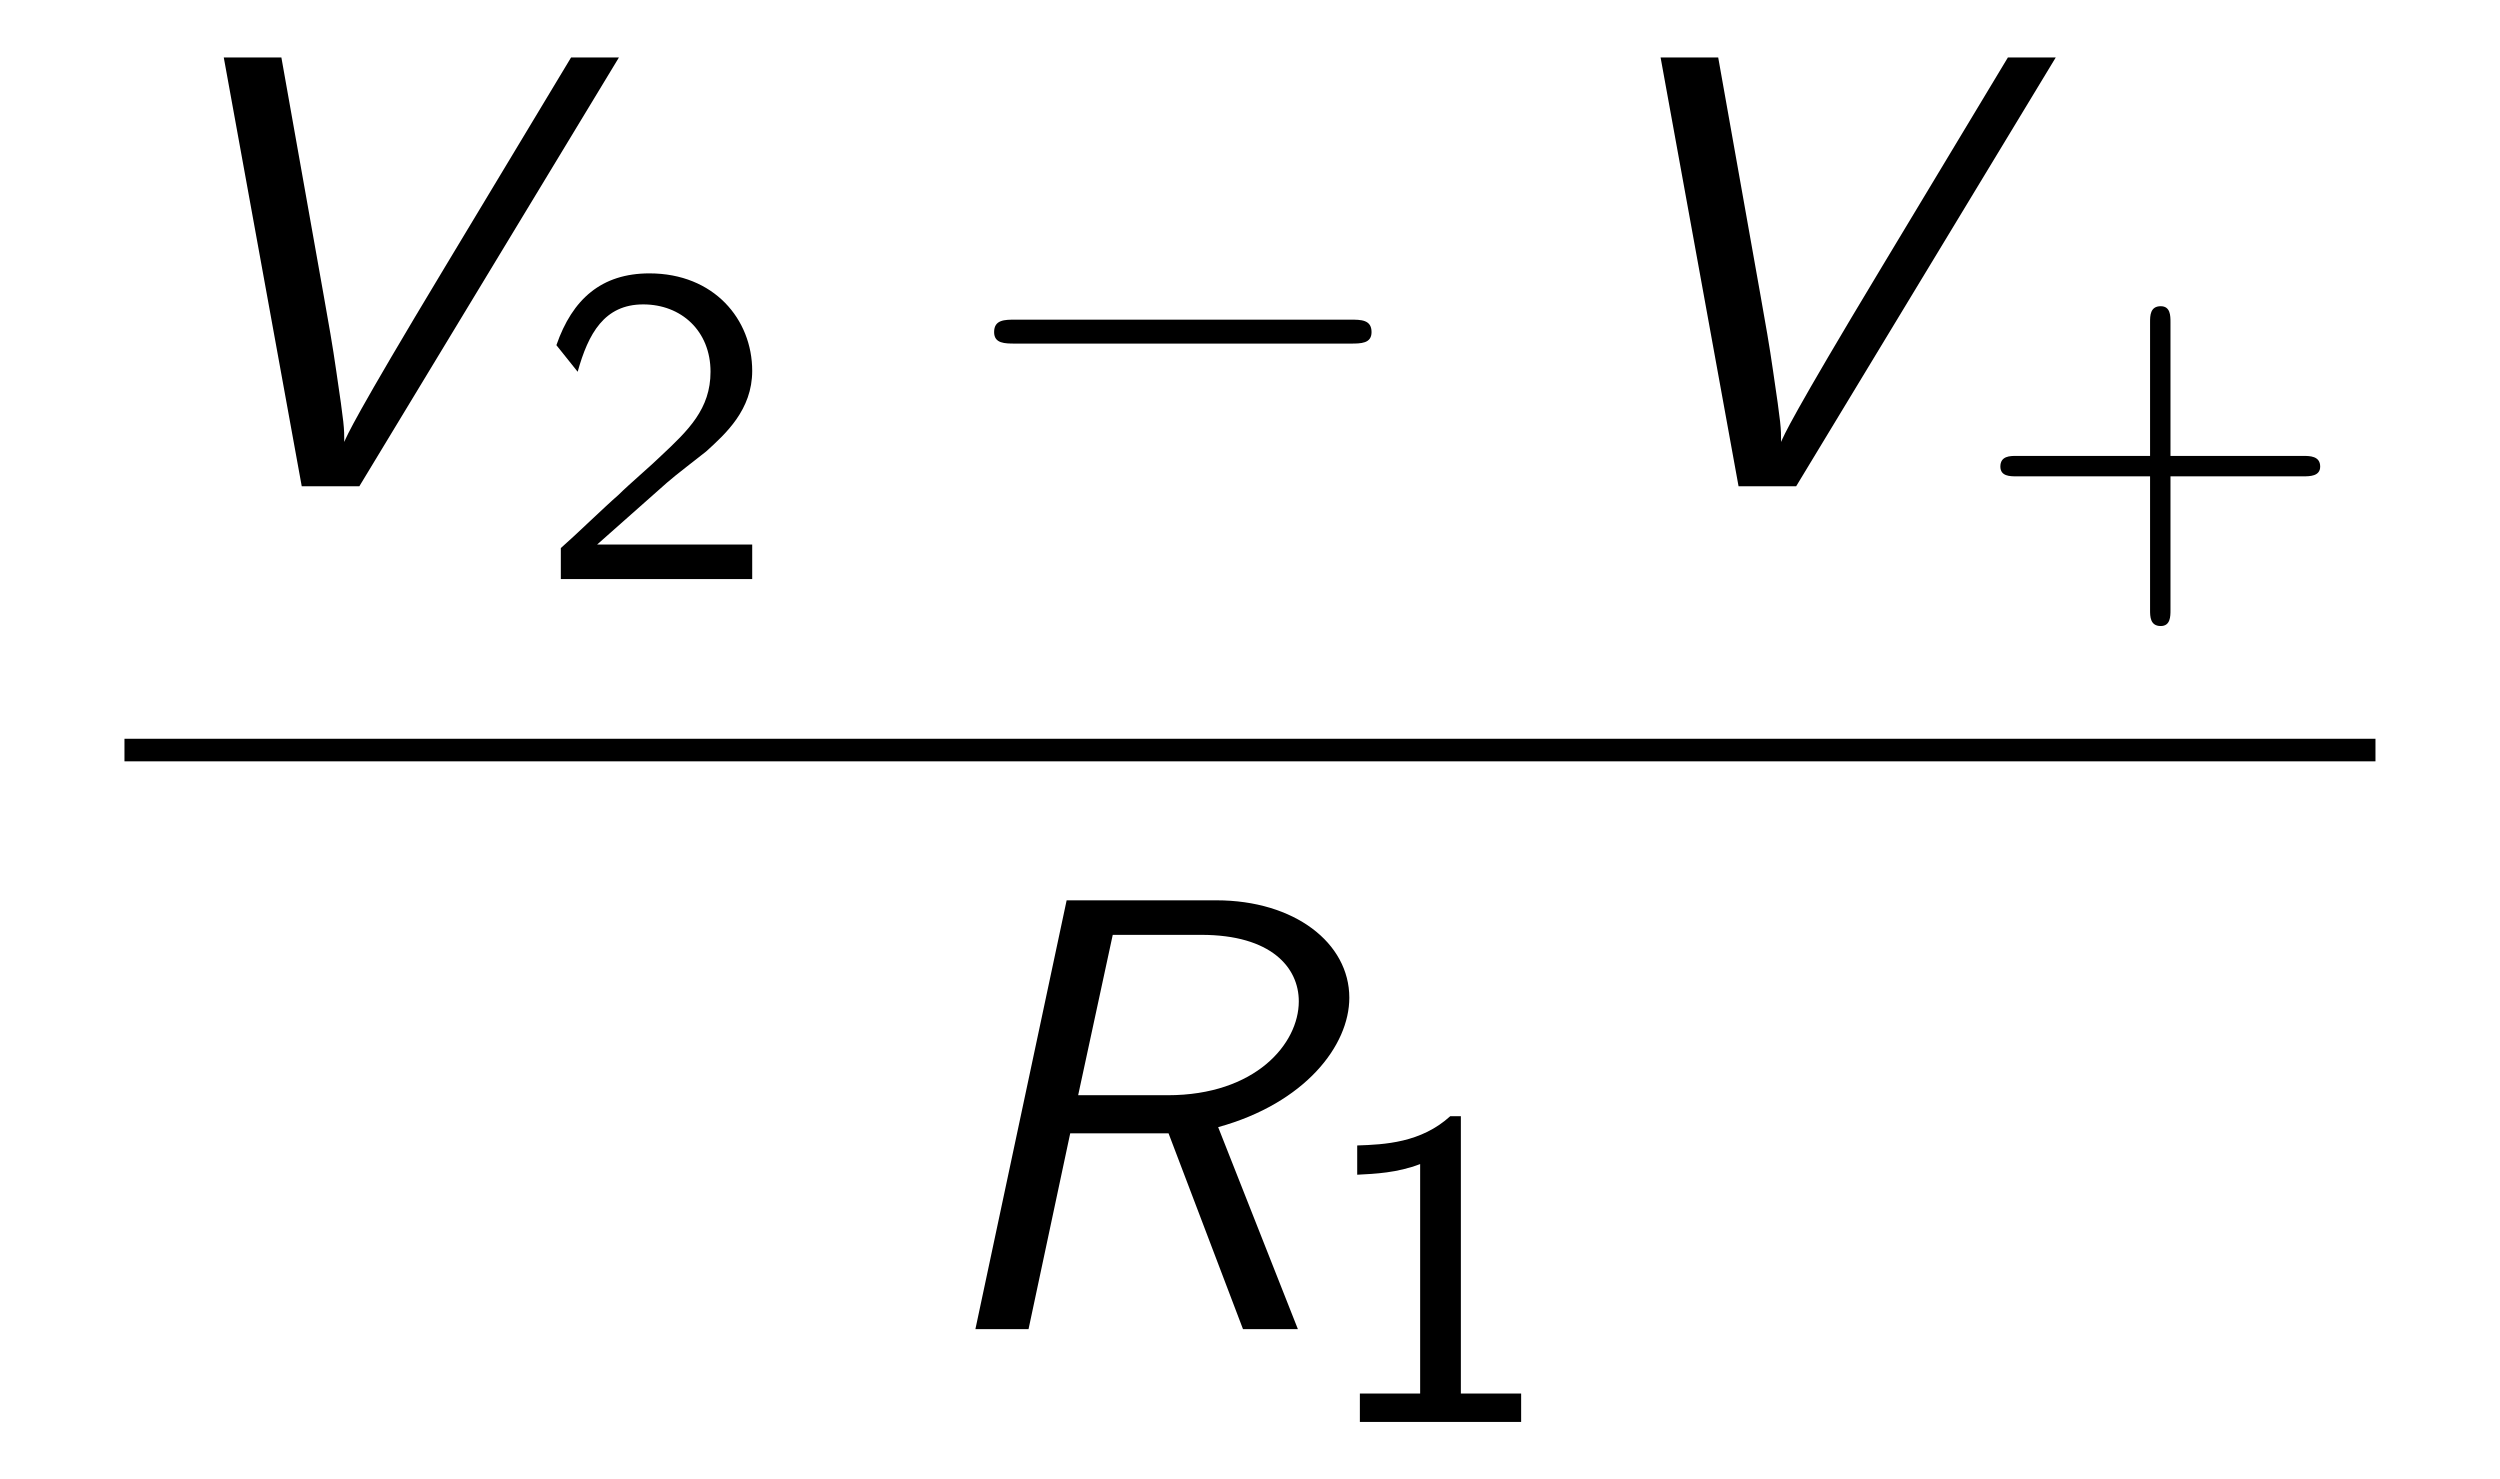
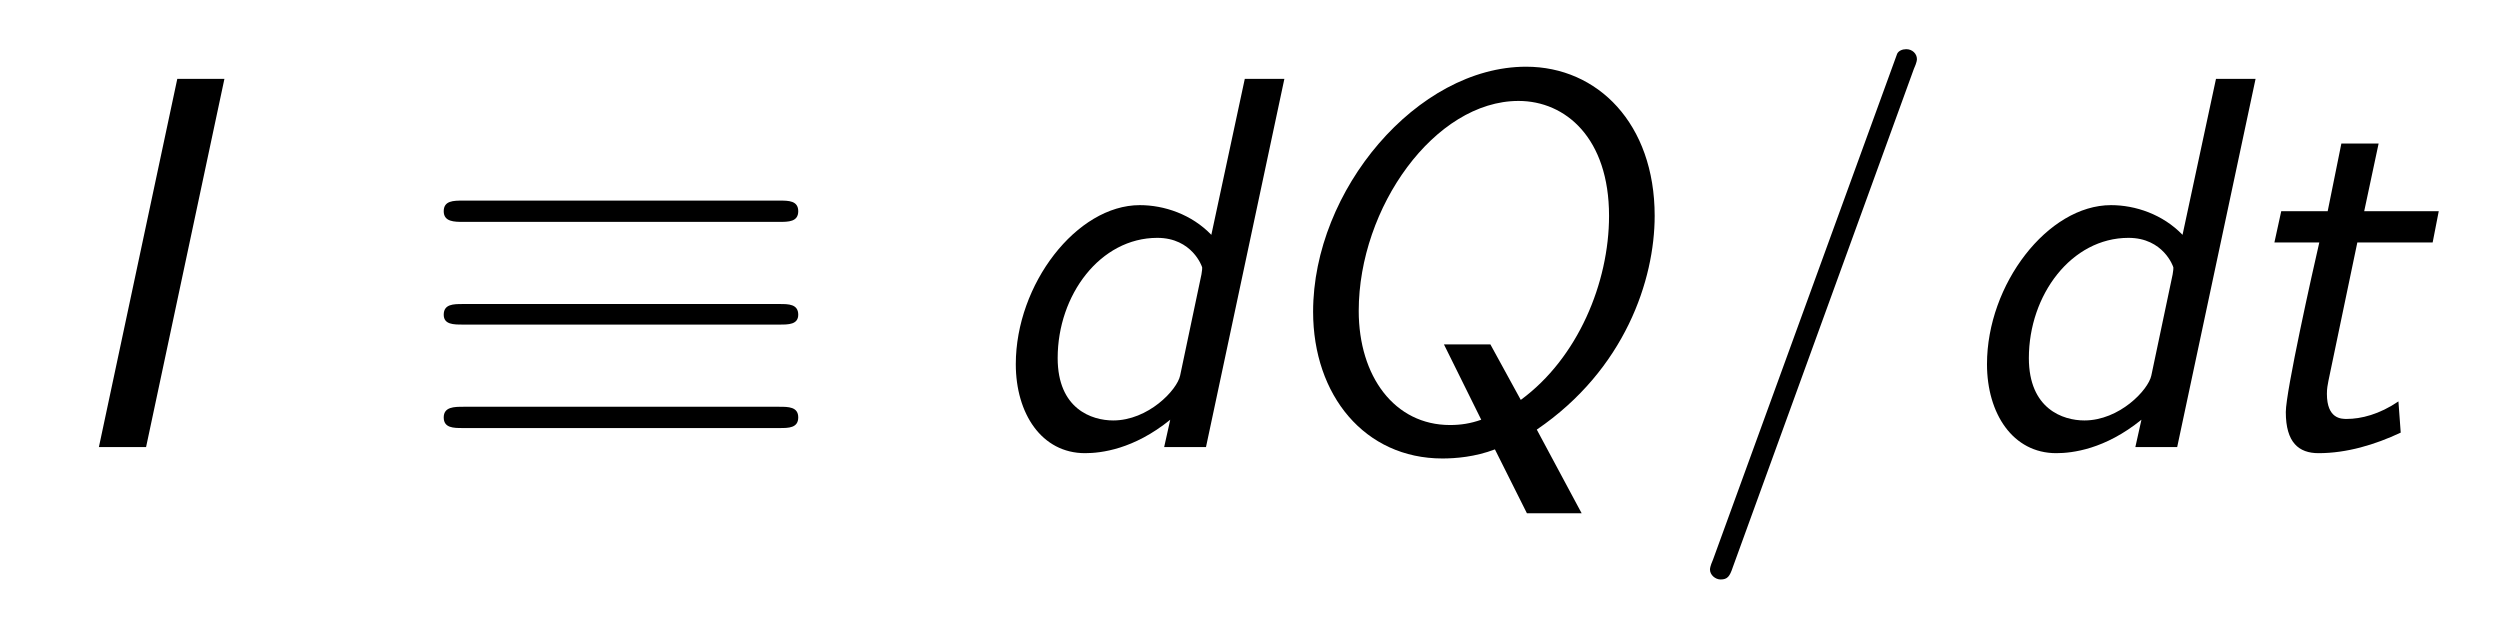
- <svg xmlns="http://www.w3.org/2000/svg" xmlns:xlink="http://www.w3.org/1999/xlink" viewBox="0 0 44.087 26.075" version="1.2">
+ <svg xmlns="http://www.w3.org/2000/svg" xmlns:xlink="http://www.w3.org/1999/xlink" viewBox="0 0 51.344 12.909" version="1.2">
  <defs>
    <g>
      <symbol overflow="visible" id="glyph0-0">
        <path style="stroke:none;" d="" />
      </symbol>
      <symbol overflow="visible" id="glyph0-1">
-         <path style="stroke:none;" d="M 8.719 -7.562 L 7.875 -7.562 L 5.656 -3.875 C 4.047 -1.203 3.922 -0.891 3.875 -0.781 C 3.875 -1.031 3.875 -1.078 3.734 -2.031 C 3.672 -2.469 3.594 -2.906 3.516 -3.344 L 2.766 -7.562 L 1.75 -7.562 L 3.125 0 L 4.141 0 Z M 8.719 -7.562 " />
+         <path style="stroke:none;" d="M 3.609 -7.562 L 2.641 -7.562 L 1.031 0 L 2 0 Z M 3.609 -7.562 " />
      </symbol>
      <symbol overflow="visible" id="glyph0-2">
-         <path style="stroke:none;" d="M 5.328 -3.562 C 6.859 -3.984 7.641 -5 7.641 -5.844 C 7.641 -6.812 6.672 -7.562 5.297 -7.562 L 2.656 -7.562 L 1.047 0 L 1.984 0 L 2.719 -3.453 L 4.453 -3.453 L 5.766 0 L 6.734 0 Z M 3.469 -6.953 L 5.031 -6.953 C 6.266 -6.953 6.75 -6.375 6.75 -5.781 C 6.75 -5.031 5.984 -4.125 4.438 -4.125 L 2.859 -4.125 Z M 3.469 -6.953 " />
+         <path style="stroke:none;" d="M 6.344 -7.562 L 5.531 -7.562 L 4.844 -4.359 C 4.438 -4.781 3.875 -4.969 3.375 -4.969 C 2.078 -4.969 0.828 -3.344 0.828 -1.703 C 0.828 -0.688 1.359 0.125 2.25 0.125 C 2.578 0.125 3.25 0.047 4 -0.562 L 3.875 0 L 4.734 0 Z M 4.203 -1.469 C 4.141 -1.172 3.547 -0.547 2.828 -0.547 C 2.391 -0.547 1.688 -0.781 1.688 -1.828 C 1.688 -3.125 2.562 -4.297 3.734 -4.297 C 4.453 -4.297 4.656 -3.703 4.656 -3.688 C 4.656 -3.672 4.656 -3.625 4.641 -3.547 Z M 4.203 -1.469 " />
+       </symbol>
+       <symbol overflow="visible" id="glyph0-3">
+         <path style="stroke:none;" d="M 5.688 1.359 L 6.812 1.359 L 5.891 -0.359 C 7.703 -1.594 8.312 -3.438 8.312 -4.75 C 8.312 -6.641 7.141 -7.812 5.672 -7.812 C 3.438 -7.812 1.297 -5.281 1.297 -2.781 C 1.297 -1.062 2.359 0.234 3.953 0.234 C 4.219 0.234 4.625 0.203 5.031 0.047 Z M 4.938 -2.109 L 3.984 -2.109 L 4.75 -0.562 C 4.531 -0.484 4.328 -0.453 4.109 -0.453 C 2.969 -0.453 2.234 -1.453 2.234 -2.797 C 2.234 -4.922 3.797 -7.109 5.516 -7.109 C 6.484 -7.109 7.375 -6.344 7.375 -4.75 C 7.375 -3.375 6.734 -1.828 5.562 -0.969 Z M 4.938 -2.109 " />
+       </symbol>
+       <symbol overflow="visible" id="glyph0-4">
+         <path style="stroke:none;" d="M 2.797 -4.203 L 4.344 -4.203 L 4.469 -4.844 L 2.938 -4.844 L 3.234 -6.234 L 2.469 -6.234 L 2.188 -4.844 L 1.234 -4.844 L 1.094 -4.203 L 2.016 -4.203 C 1.875 -3.594 1.328 -1.141 1.328 -0.719 C 1.328 -0.094 1.594 0.125 2 0.125 C 2.578 0.125 3.156 -0.047 3.688 -0.297 L 3.641 -0.938 C 3.25 -0.672 2.875 -0.578 2.578 -0.578 C 2.469 -0.578 2.172 -0.578 2.172 -1.094 C 2.172 -1.203 2.188 -1.281 2.203 -1.359 Z M 2.797 -4.203 " />
      </symbol>
      <symbol overflow="visible" id="glyph1-0">
        <path style="stroke:none;" d="" />
      </symbol>
      <symbol overflow="visible" id="glyph1-1">
-         <path style="stroke:none;" d="M 2.25 -0.609 C 2.156 -0.609 2.062 -0.609 1.969 -0.609 L 1.062 -0.609 L 2.297 -1.703 C 2.438 -1.828 2.828 -2.125 2.984 -2.25 C 3.328 -2.562 3.797 -2.984 3.797 -3.672 C 3.797 -4.578 3.125 -5.391 1.984 -5.391 C 1.141 -5.391 0.625 -4.938 0.344 -4.125 L 0.719 -3.656 C 0.906 -4.328 1.188 -4.844 1.875 -4.844 C 2.547 -4.844 3.062 -4.375 3.062 -3.656 C 3.062 -3 2.672 -2.625 2.188 -2.172 C 2.031 -2.016 1.609 -1.656 1.438 -1.484 C 1.203 -1.281 0.656 -0.75 0.422 -0.547 L 0.422 0 L 3.797 0 L 3.797 -0.609 Z M 2.25 -0.609 " />
-       </symbol>
-       <symbol overflow="visible" id="glyph1-2">
-         <path style="stroke:none;" d="M 3.469 -1.812 L 5.812 -1.812 C 5.922 -1.812 6.109 -1.812 6.109 -1.984 C 6.109 -2.172 5.922 -2.172 5.812 -2.172 L 3.469 -2.172 L 3.469 -4.531 C 3.469 -4.641 3.469 -4.812 3.297 -4.812 C 3.109 -4.812 3.109 -4.641 3.109 -4.531 L 3.109 -2.172 L 0.75 -2.172 C 0.641 -2.172 0.469 -2.172 0.469 -1.984 C 0.469 -1.812 0.641 -1.812 0.75 -1.812 L 3.109 -1.812 L 3.109 0.547 C 3.109 0.656 3.109 0.828 3.297 0.828 C 3.469 0.828 3.469 0.656 3.469 0.547 Z M 3.469 -1.812 " />
-       </symbol>
-       <symbol overflow="visible" id="glyph1-3">
-         <path style="stroke:none;" d="M 2.562 -5.391 L 2.375 -5.391 C 1.859 -4.922 1.219 -4.891 0.734 -4.875 L 0.734 -4.359 C 1.047 -4.375 1.438 -4.391 1.844 -4.547 L 1.844 -0.5 L 0.781 -0.5 L 0.781 0 L 3.625 0 L 3.625 -0.5 L 2.562 -0.5 Z M 2.562 -5.391 " />
+         <path style="stroke:none;" d="M 7.484 -4.625 C 7.672 -4.625 7.875 -4.625 7.875 -4.844 C 7.875 -5.062 7.672 -5.062 7.5 -5.062 L 0.984 -5.062 C 0.797 -5.062 0.594 -5.062 0.594 -4.844 C 0.594 -4.625 0.812 -4.625 1 -4.625 Z M 7.5 -0.391 C 7.672 -0.391 7.875 -0.391 7.875 -0.609 C 7.875 -0.828 7.672 -0.828 7.484 -0.828 L 1 -0.828 C 0.812 -0.828 0.594 -0.828 0.594 -0.609 C 0.594 -0.391 0.797 -0.391 0.984 -0.391 Z M 7.5 -2.516 C 7.672 -2.516 7.875 -2.516 7.875 -2.719 C 7.875 -2.938 7.672 -2.938 7.5 -2.938 L 0.984 -2.938 C 0.797 -2.938 0.594 -2.938 0.594 -2.719 C 0.594 -2.516 0.797 -2.516 0.984 -2.516 Z M 7.5 -2.516 " />
      </symbol>
      <symbol overflow="visible" id="glyph2-0">
        <path style="stroke:none;" d="" />
      </symbol>
      <symbol overflow="visible" id="glyph2-1">
-         <path style="stroke:none;" d="M 7.188 -2.516 C 7.375 -2.516 7.562 -2.516 7.562 -2.719 C 7.562 -2.938 7.375 -2.938 7.188 -2.938 L 1.281 -2.938 C 1.094 -2.938 0.906 -2.938 0.906 -2.719 C 0.906 -2.516 1.094 -2.516 1.281 -2.516 Z M 7.188 -2.516 " />
+         <path style="stroke:none;" d="M 4.781 -7.766 C 4.844 -7.906 4.844 -7.953 4.844 -7.969 C 4.844 -8.078 4.75 -8.172 4.625 -8.172 C 4.547 -8.172 4.469 -8.141 4.438 -8.078 L 0.656 2.312 C 0.594 2.453 0.594 2.5 0.594 2.516 C 0.594 2.625 0.703 2.719 0.812 2.719 C 0.953 2.719 1 2.656 1.062 2.469 Z M 4.781 -7.766 " />
      </symbol>
    </g>
  </defs>
  <g id="surface1">
    <g style="fill:rgb(0%,0%,0%);fill-opacity:1;">
-       <use xlink:href="#glyph0-1" x="2.196" y="8.575" />
+       <use xlink:href="#glyph0-1" x="1" y="9.182" />
    </g>
    <g style="fill:rgb(0%,0%,0%);fill-opacity:1;">
-       <use xlink:href="#glyph1-1" x="9.468" y="10.212" />
+       <use xlink:href="#glyph1-1" x="8.519" y="9.182" />
    </g>
    <g style="fill:rgb(0%,0%,0%);fill-opacity:1;">
-       <use xlink:href="#glyph2-1" x="16.625" y="8.575" />
+       <use xlink:href="#glyph0-2" x="20.034" y="9.182" />
+       <use xlink:href="#glyph0-3" x="25.671" y="9.182" />
    </g>
    <g style="fill:rgb(0%,0%,0%);fill-opacity:1;">
-       <use xlink:href="#glyph0-1" x="27.534" y="8.575" />
+       <use xlink:href="#glyph2-1" x="34.525" y="9.182" />
    </g>
    <g style="fill:rgb(0%,0%,0%);fill-opacity:1;">
-       <use xlink:href="#glyph1-2" x="34.807" y="10.212" />
-     </g>
-     <path style="fill:none;stroke-width:0.398;stroke-linecap:butt;stroke-linejoin:miter;stroke:rgb(0%,0%,0%);stroke-opacity:1;stroke-miterlimit:10;" d="M -0.001 0.001 L 39.695 0.001 " transform="matrix(1,0,0,-1,2.196,13.228)" />
-     <g style="fill:rgb(0%,0%,0%);fill-opacity:1;">
-       <use xlink:href="#glyph0-2" x="16.154" y="23.439" />
-     </g>
-     <g style="fill:rgb(0%,0%,0%);fill-opacity:1;">
-       <use xlink:href="#glyph1-3" x="23.2" y="25.075" />
+       <use xlink:href="#glyph0-2" x="39.98" y="9.182" />
+       <use xlink:href="#glyph0-4" x="45.617" y="9.182" />
    </g>
  </g>
</svg>
